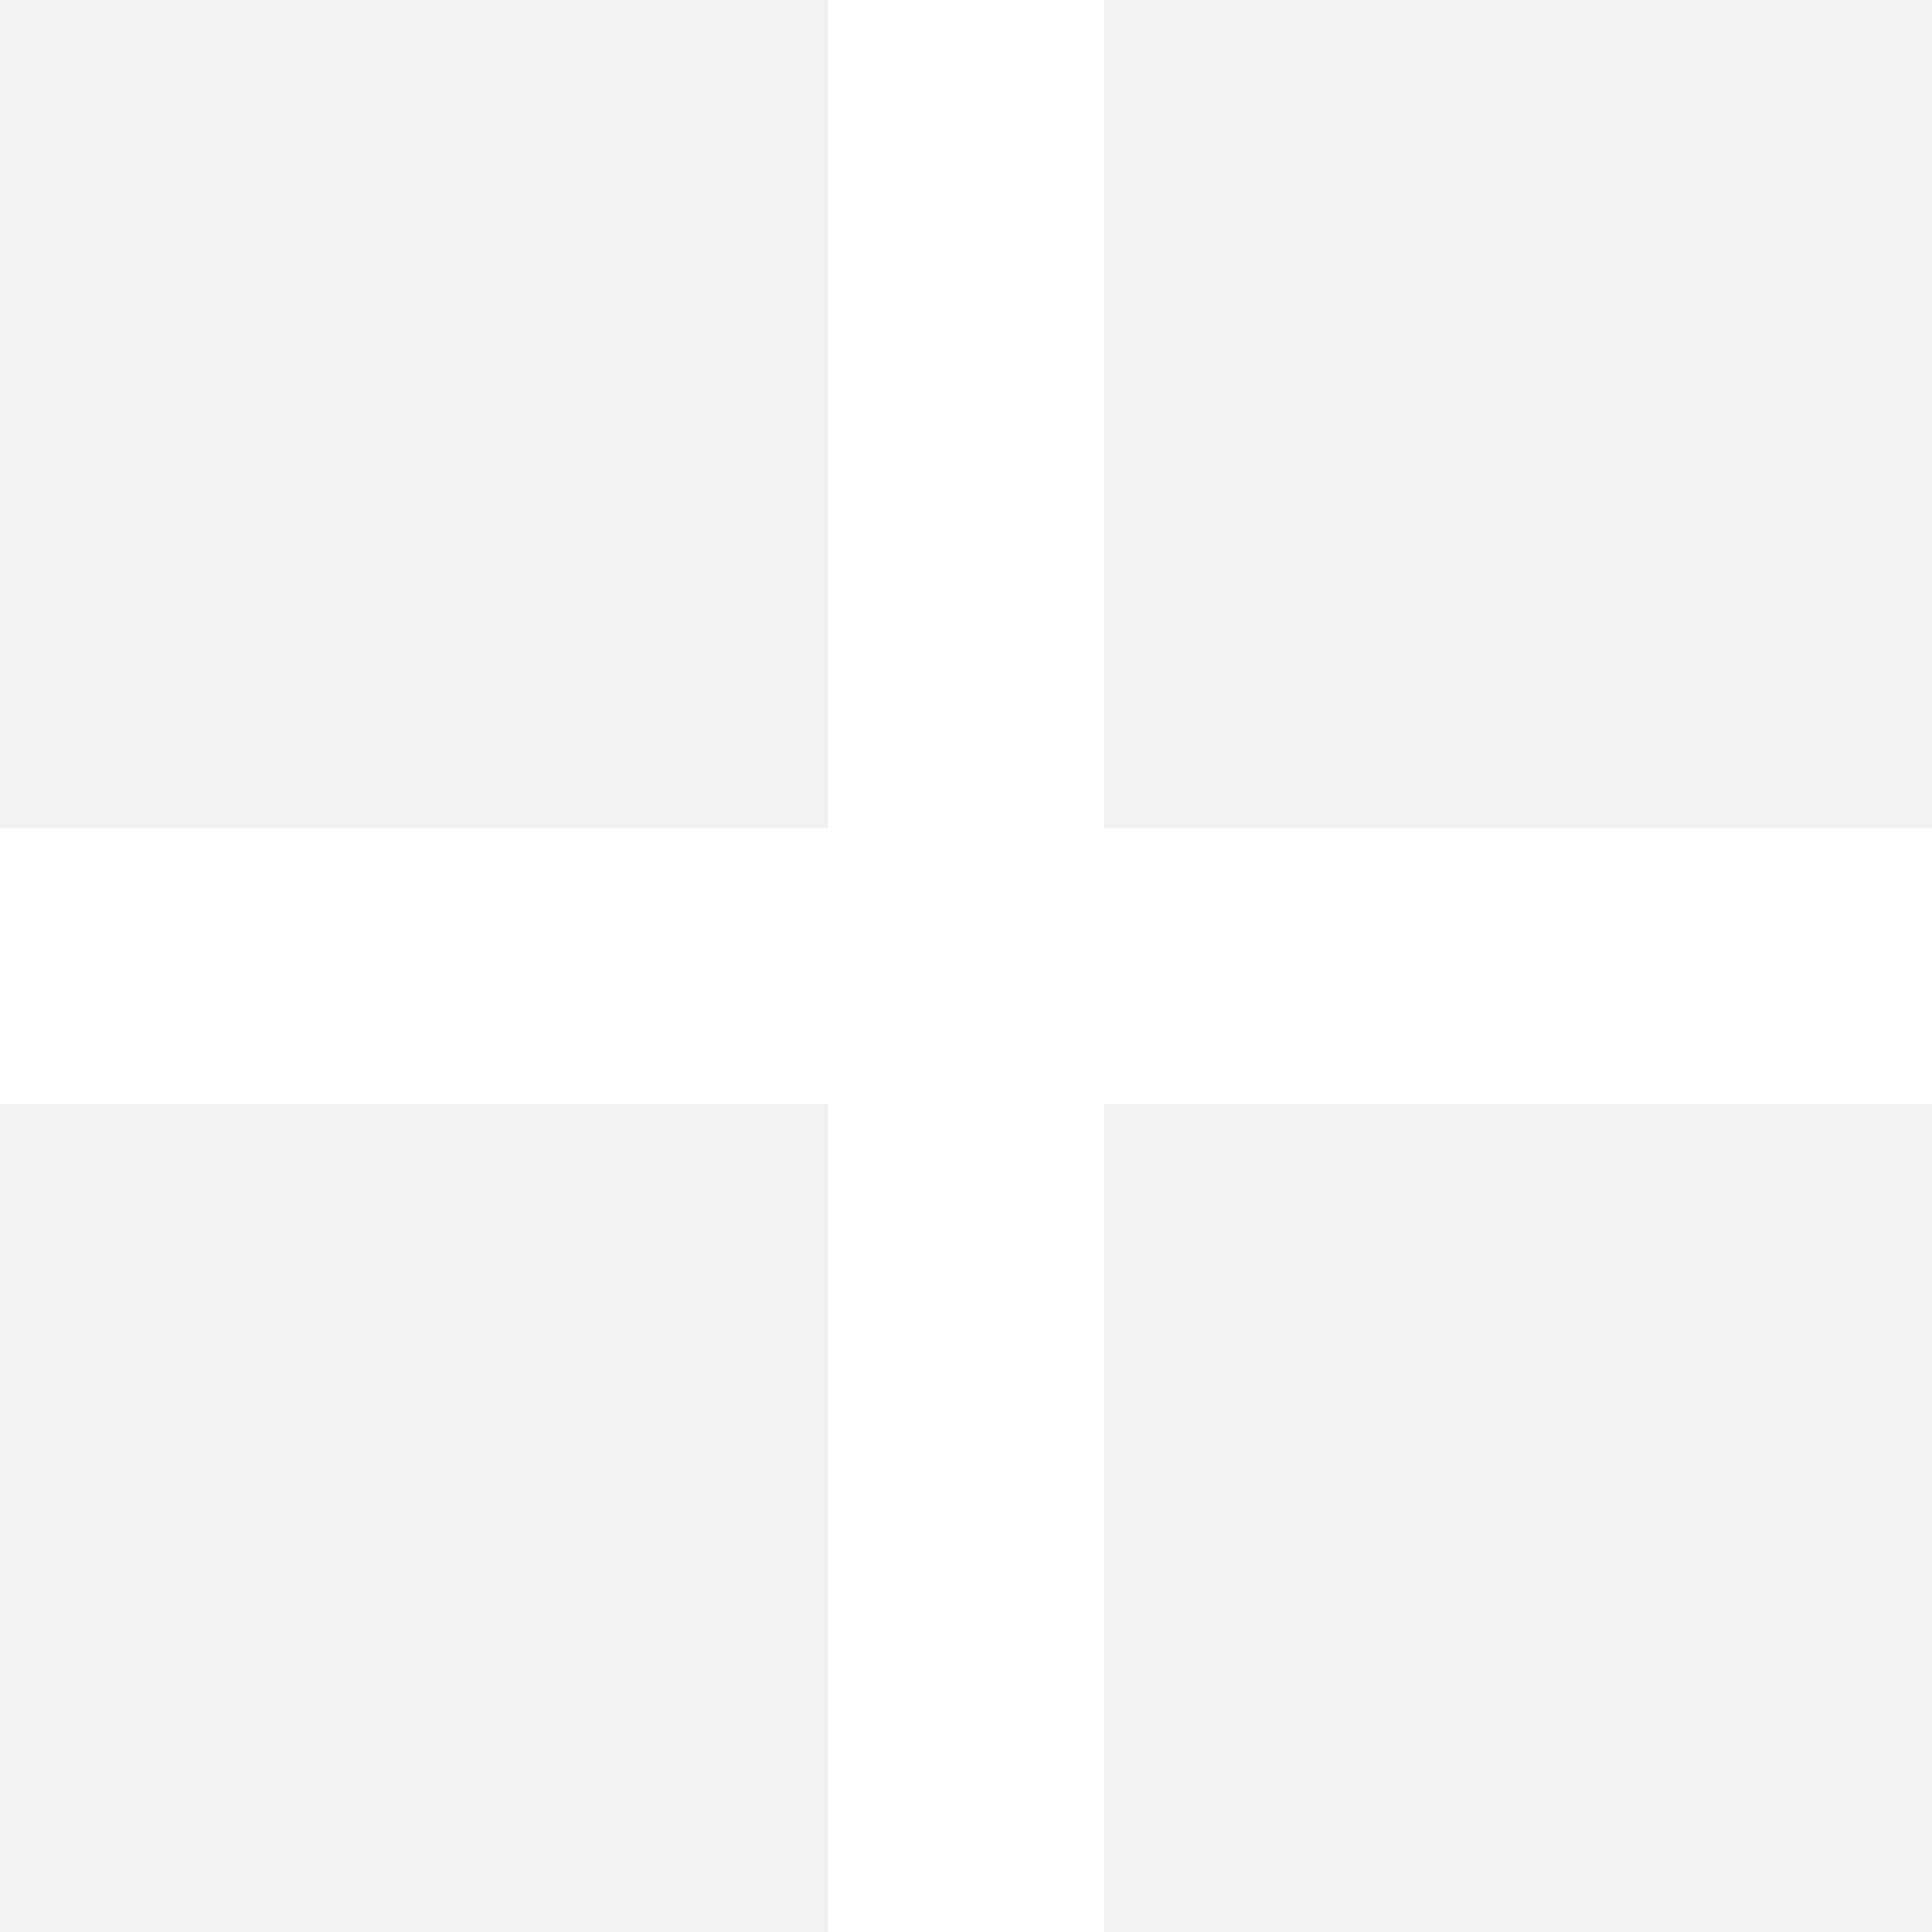
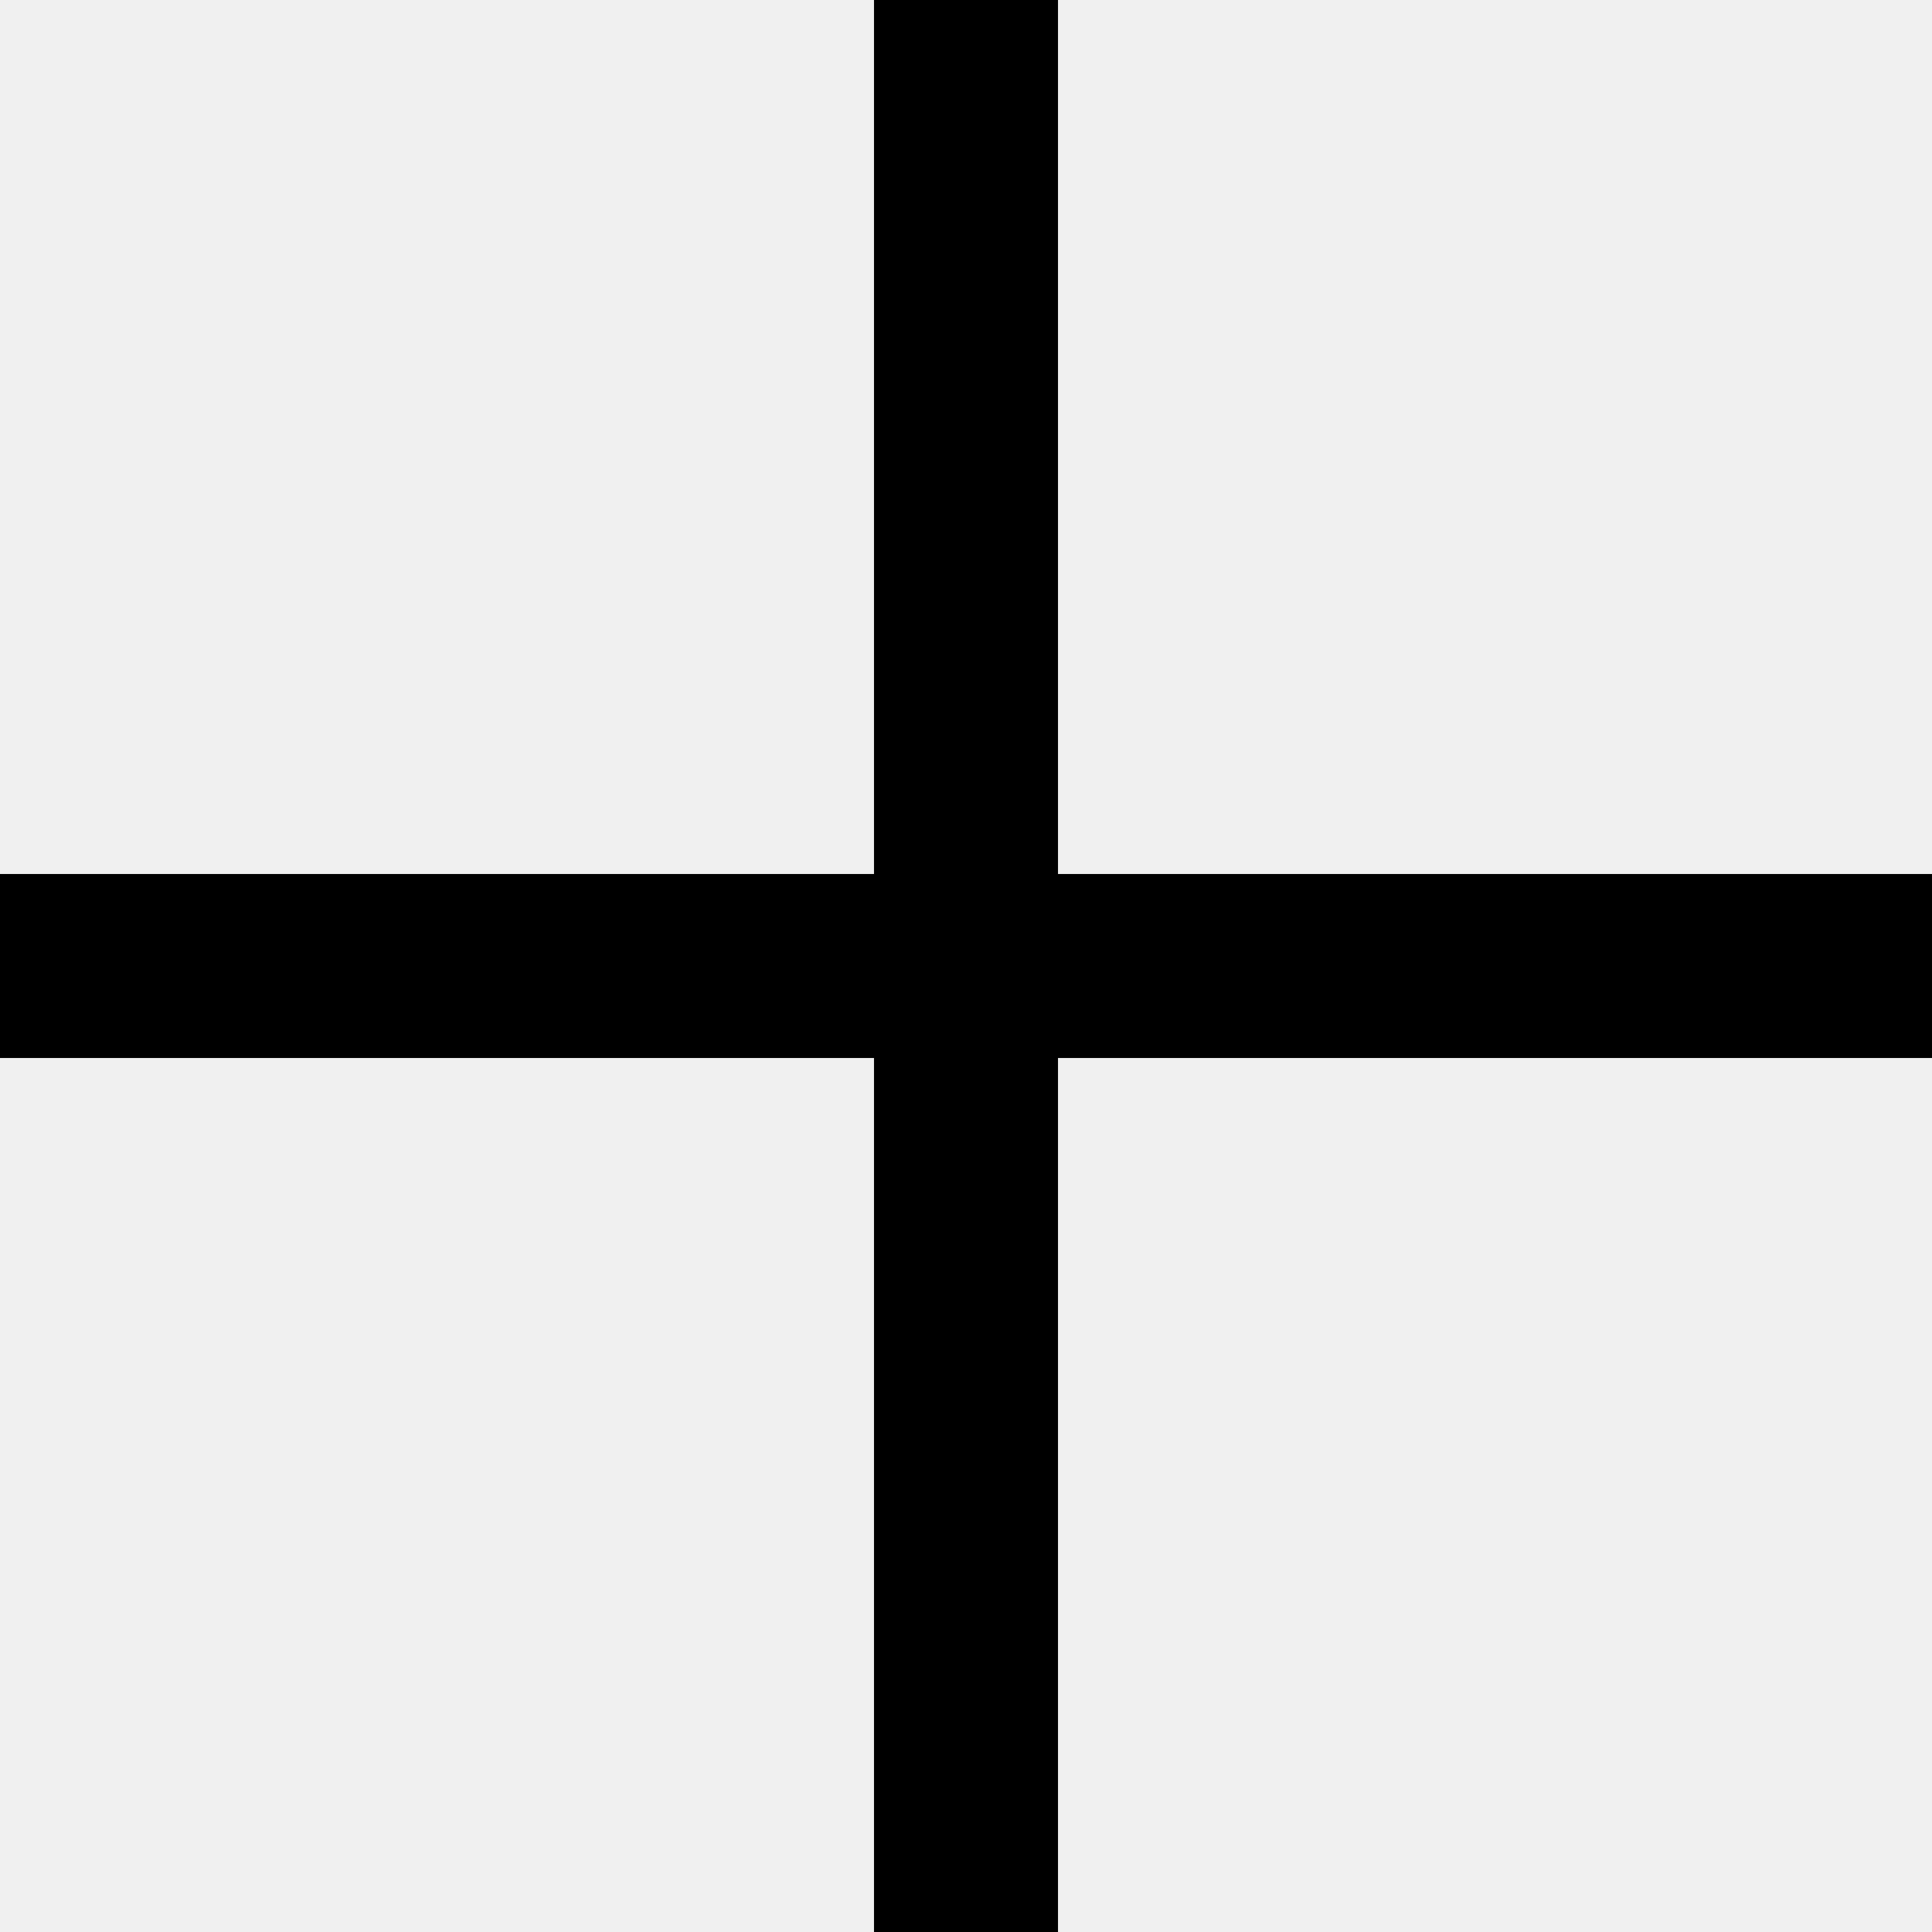
<svg xmlns="http://www.w3.org/2000/svg" x="0px" y="0px" viewBox="0 0 42 42" width="42px" height="42px">
-   <polygon style="stroke:#FFFFFF;stroke-width:2" points="42,19 23,19 23,0 19,0 19,19 0,19 0,23 19,23 19,42 23,42 23,23 42,23 " fill="#FFFFFF" />
+   <polygon points="42,19 23,19 23,0 19,0 19,19 0,19 0,23 19,23 19,42 23,42 23,23 42,23" />
</svg>
